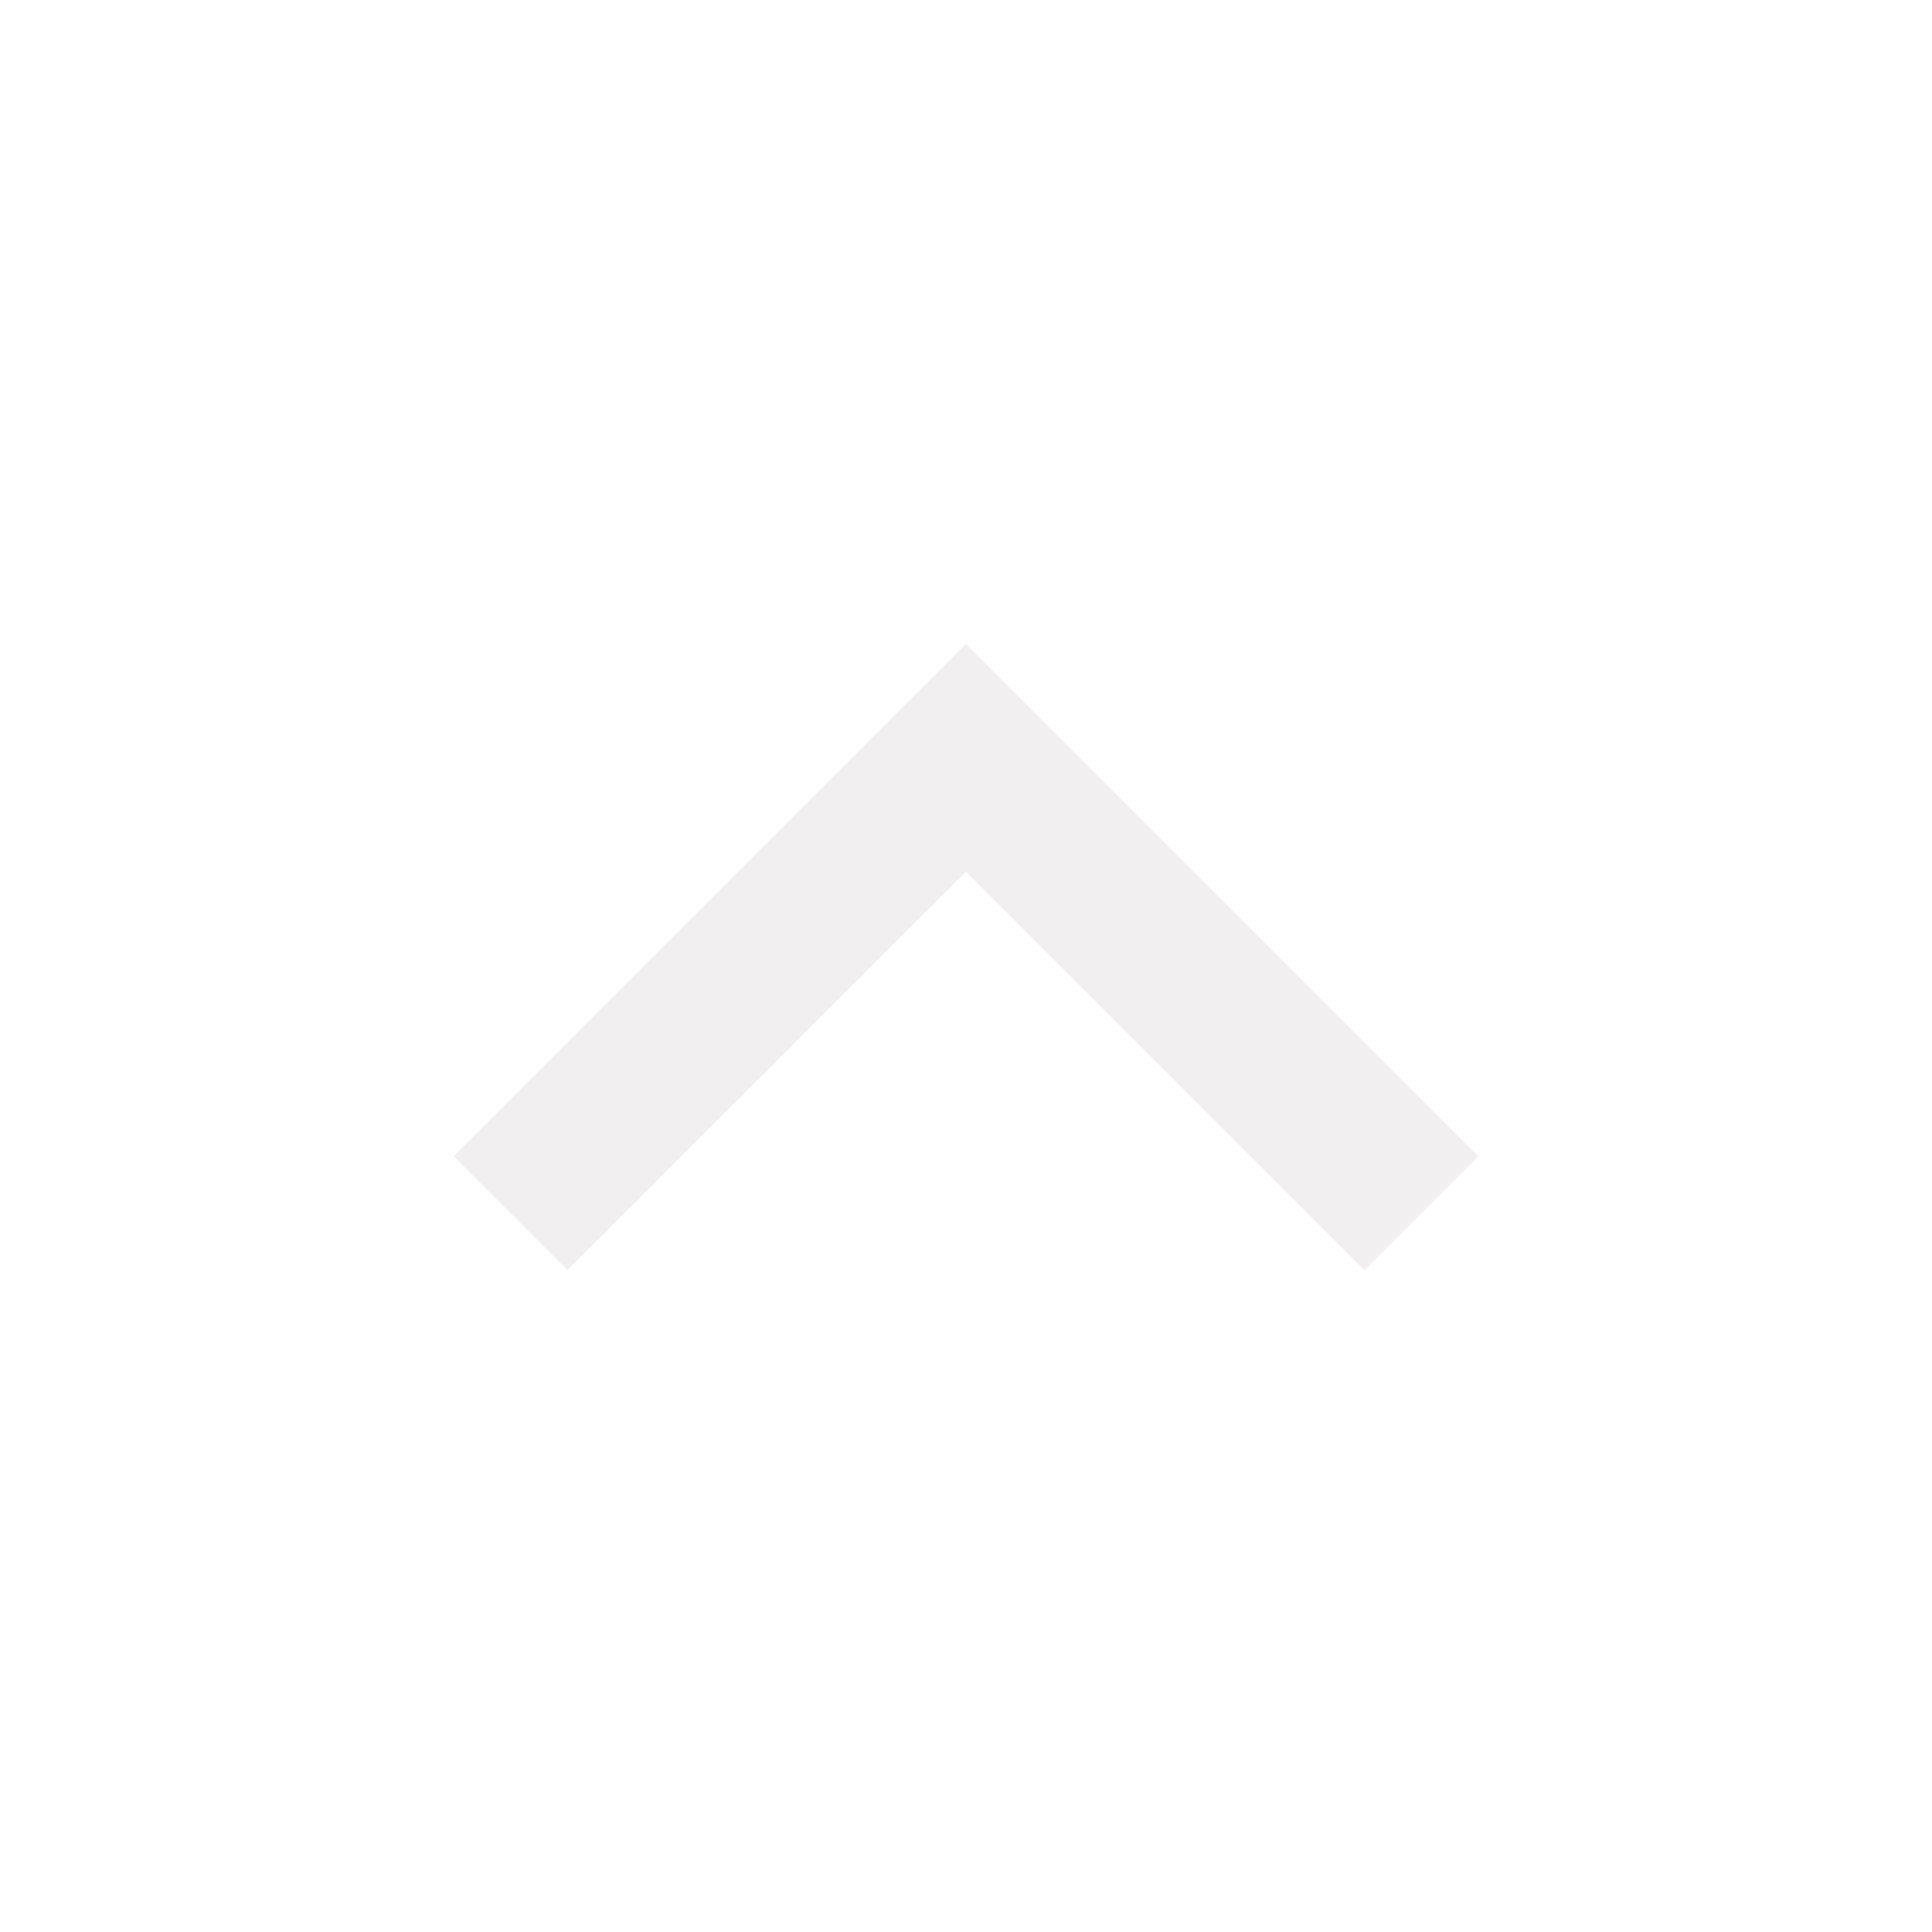
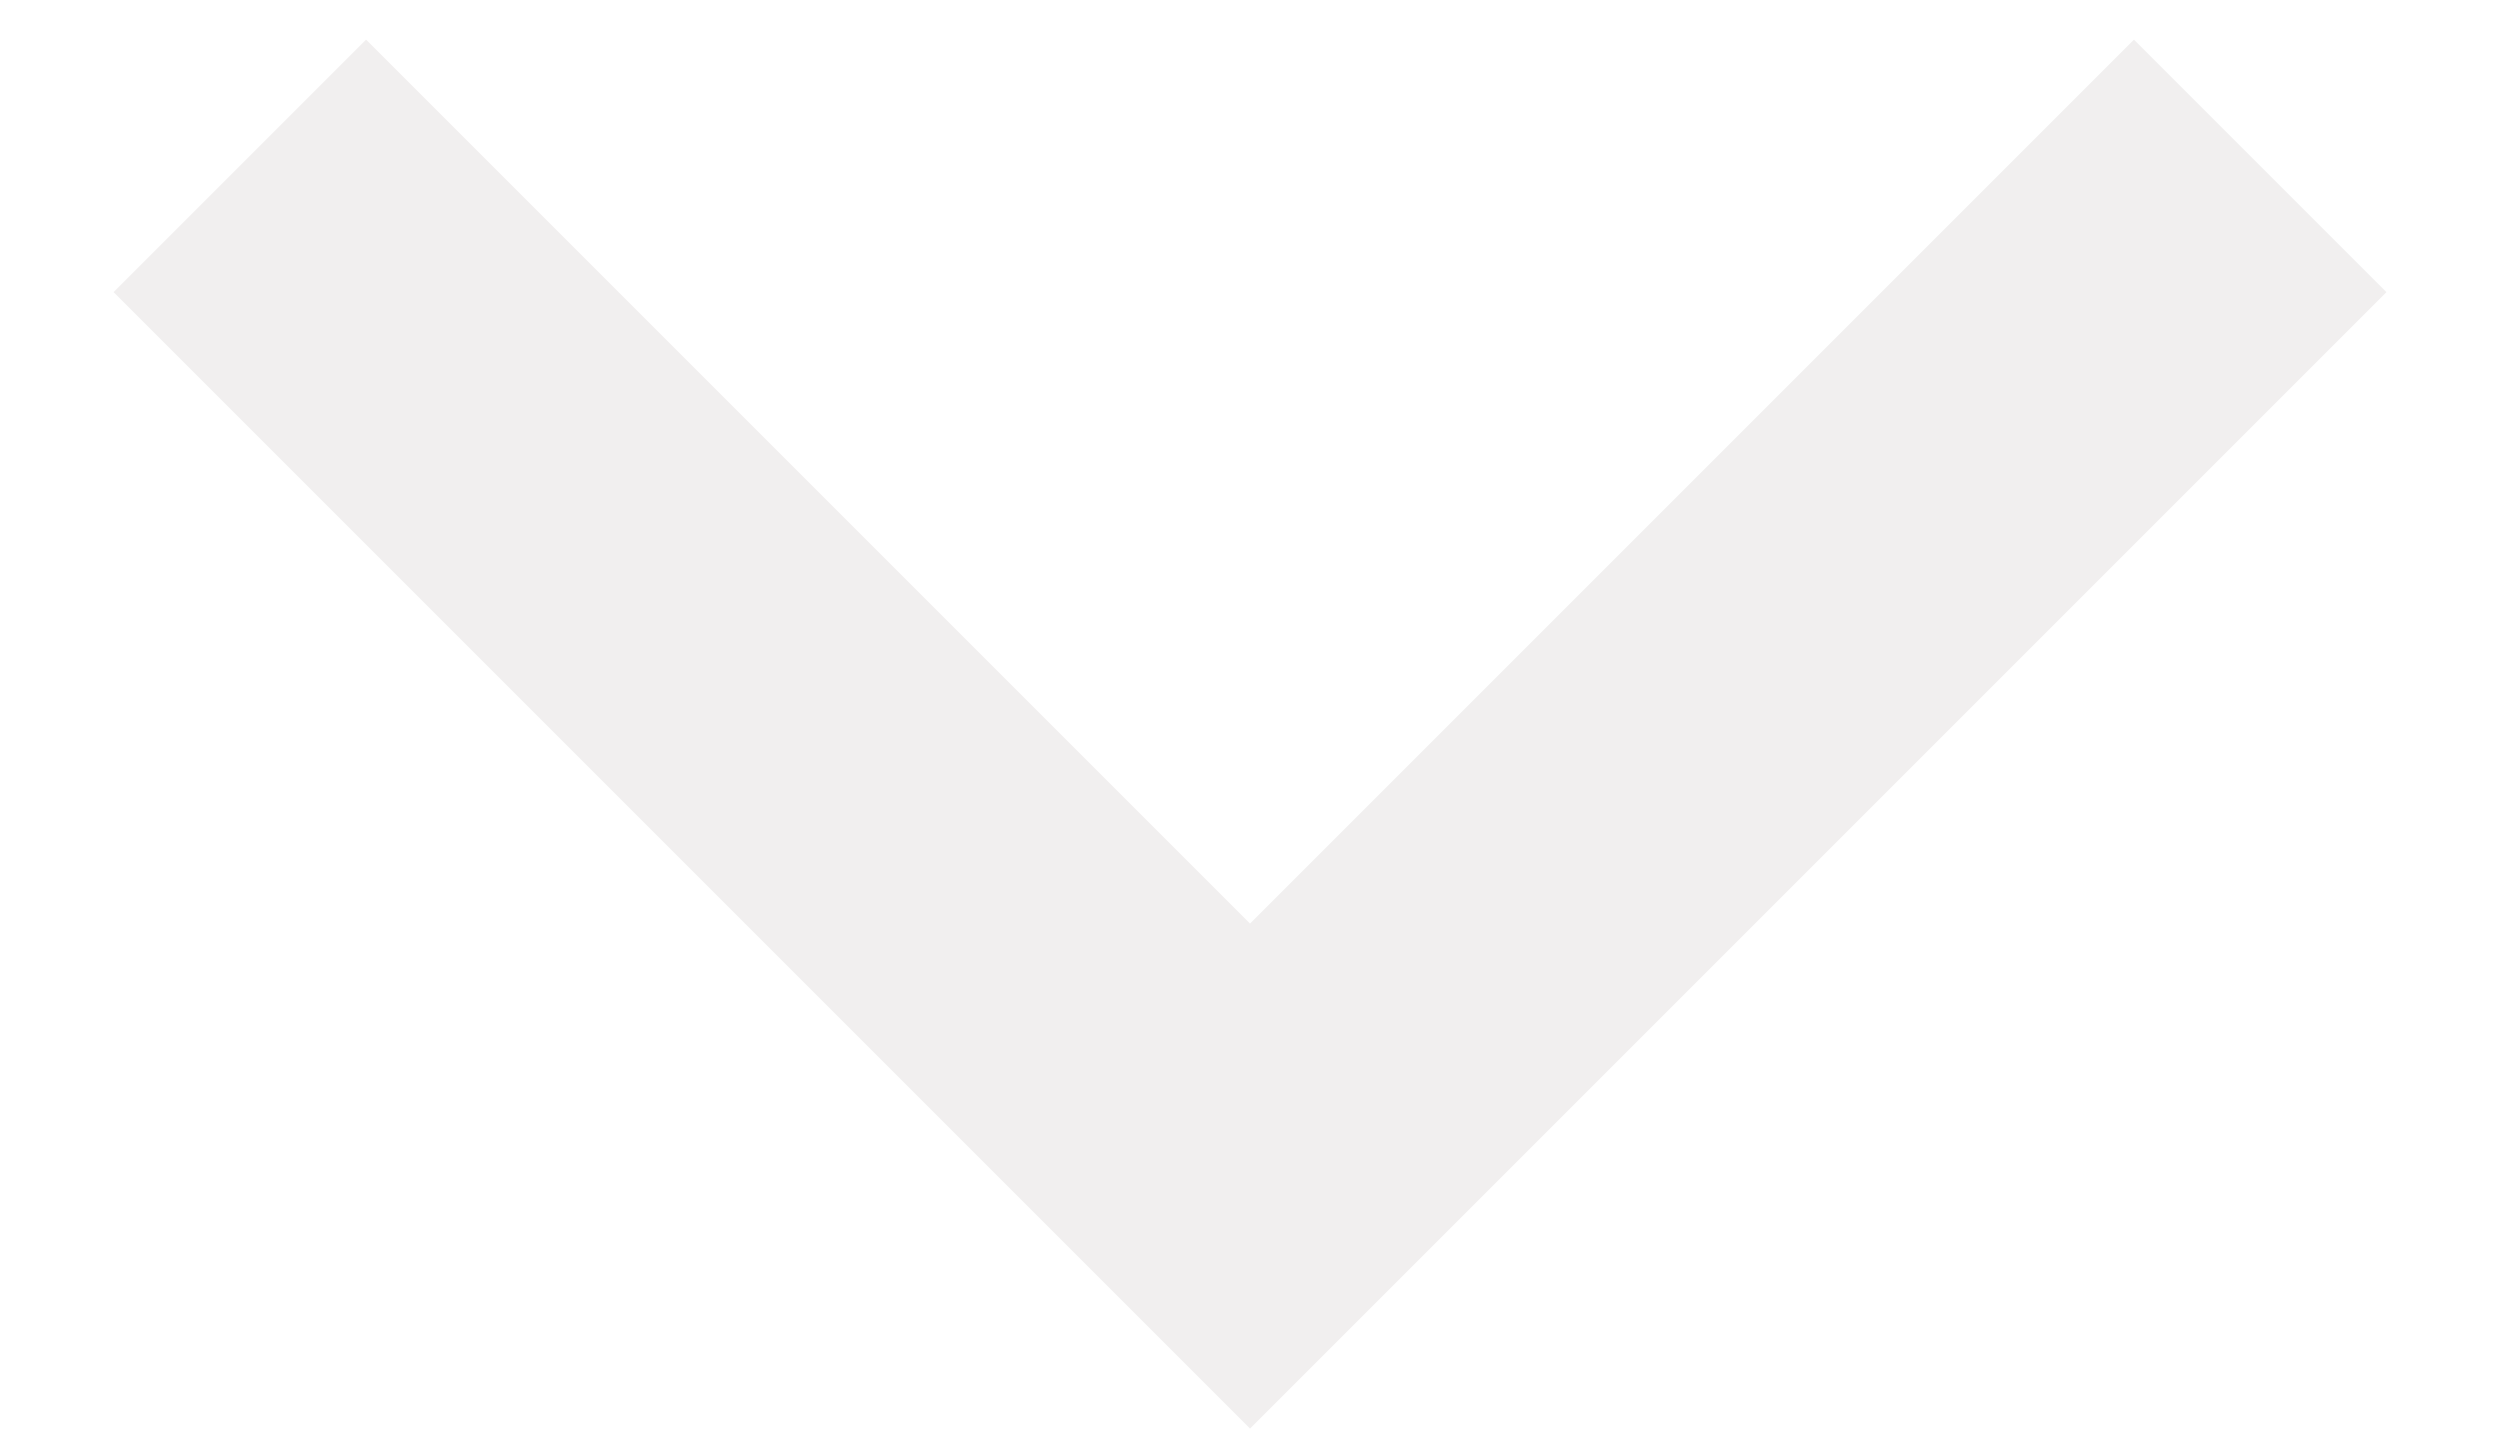
- <svg xmlns="http://www.w3.org/2000/svg" width="24" height="24" viewBox="0 0 24 24" fill="none">
-   <path d="M12 10.828L7.05 15.778L5.636 14.364L12 8L18.364 14.364L16.95 15.778L12 10.828Z" fill="#F1EFEF" />
+ <svg xmlns="http://www.w3.org/2000/svg" width="14" height="8" viewBox="0 0 14 8" fill="none">
+   <path d="M7 5.172L11.95 0.222L13.364 1.636L7 8L0.636 1.636L2.05 0.222L7 5.172Z" fill="#F1EFEF" />
</svg>
